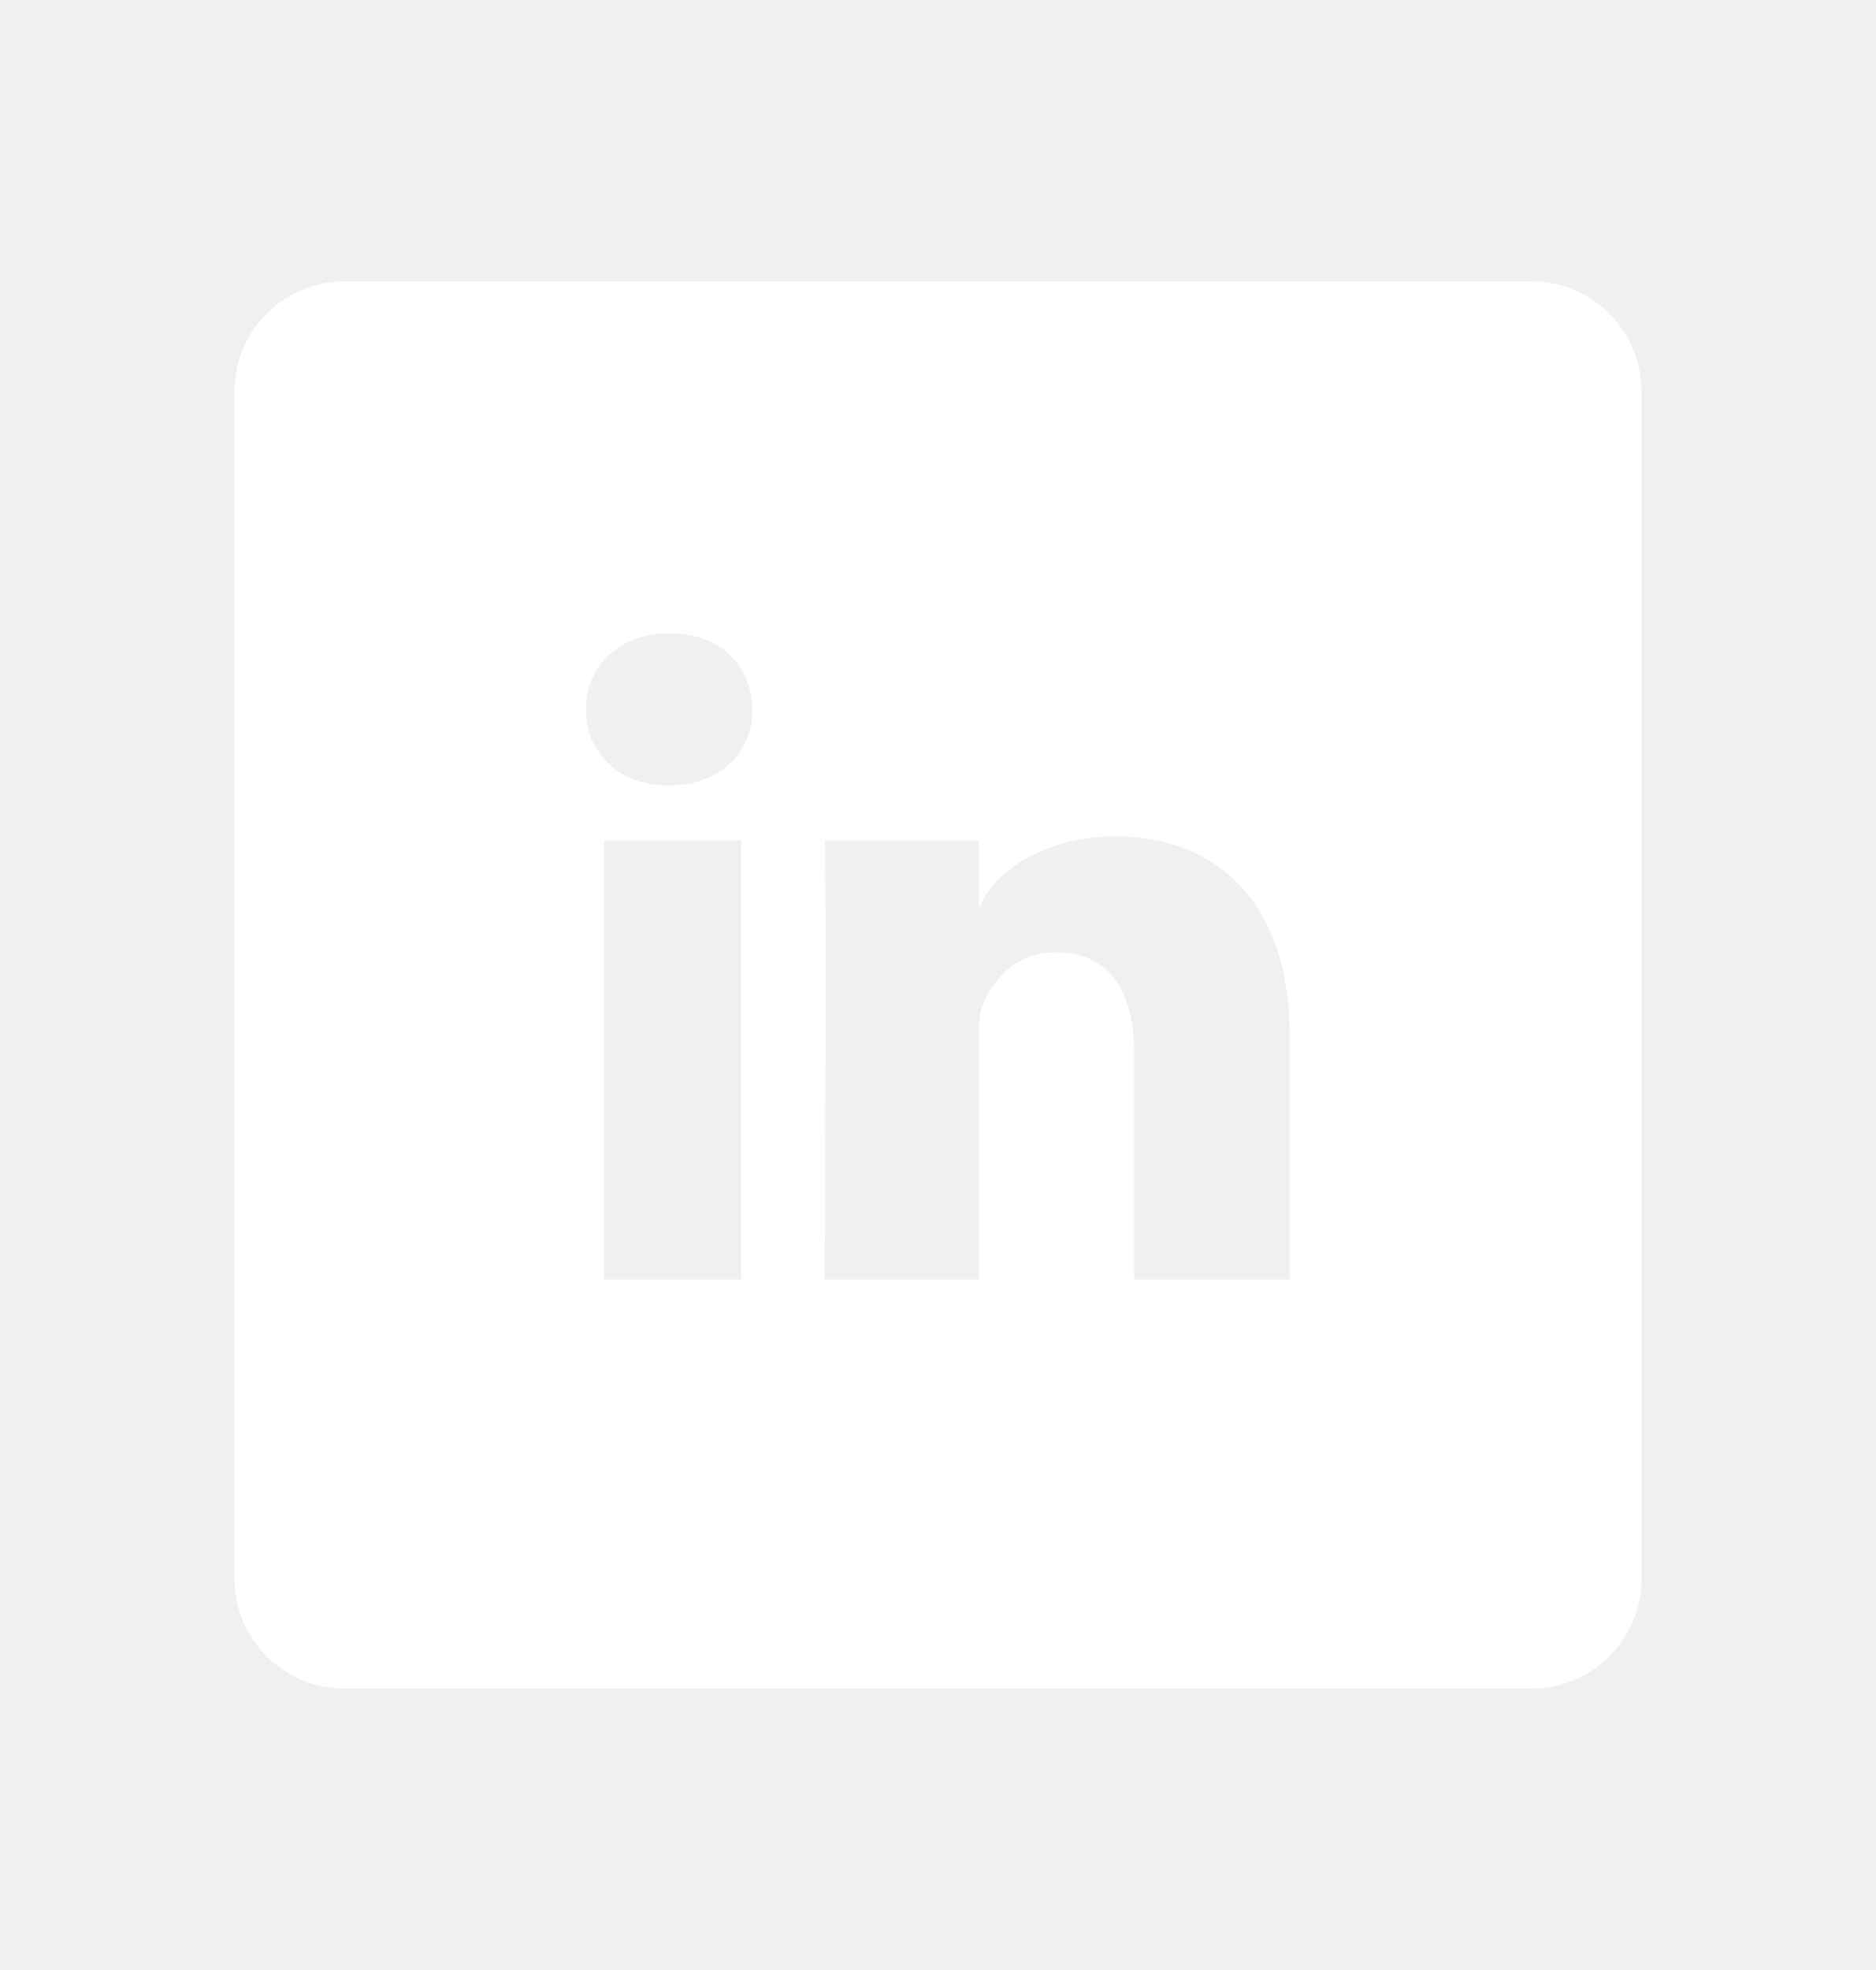
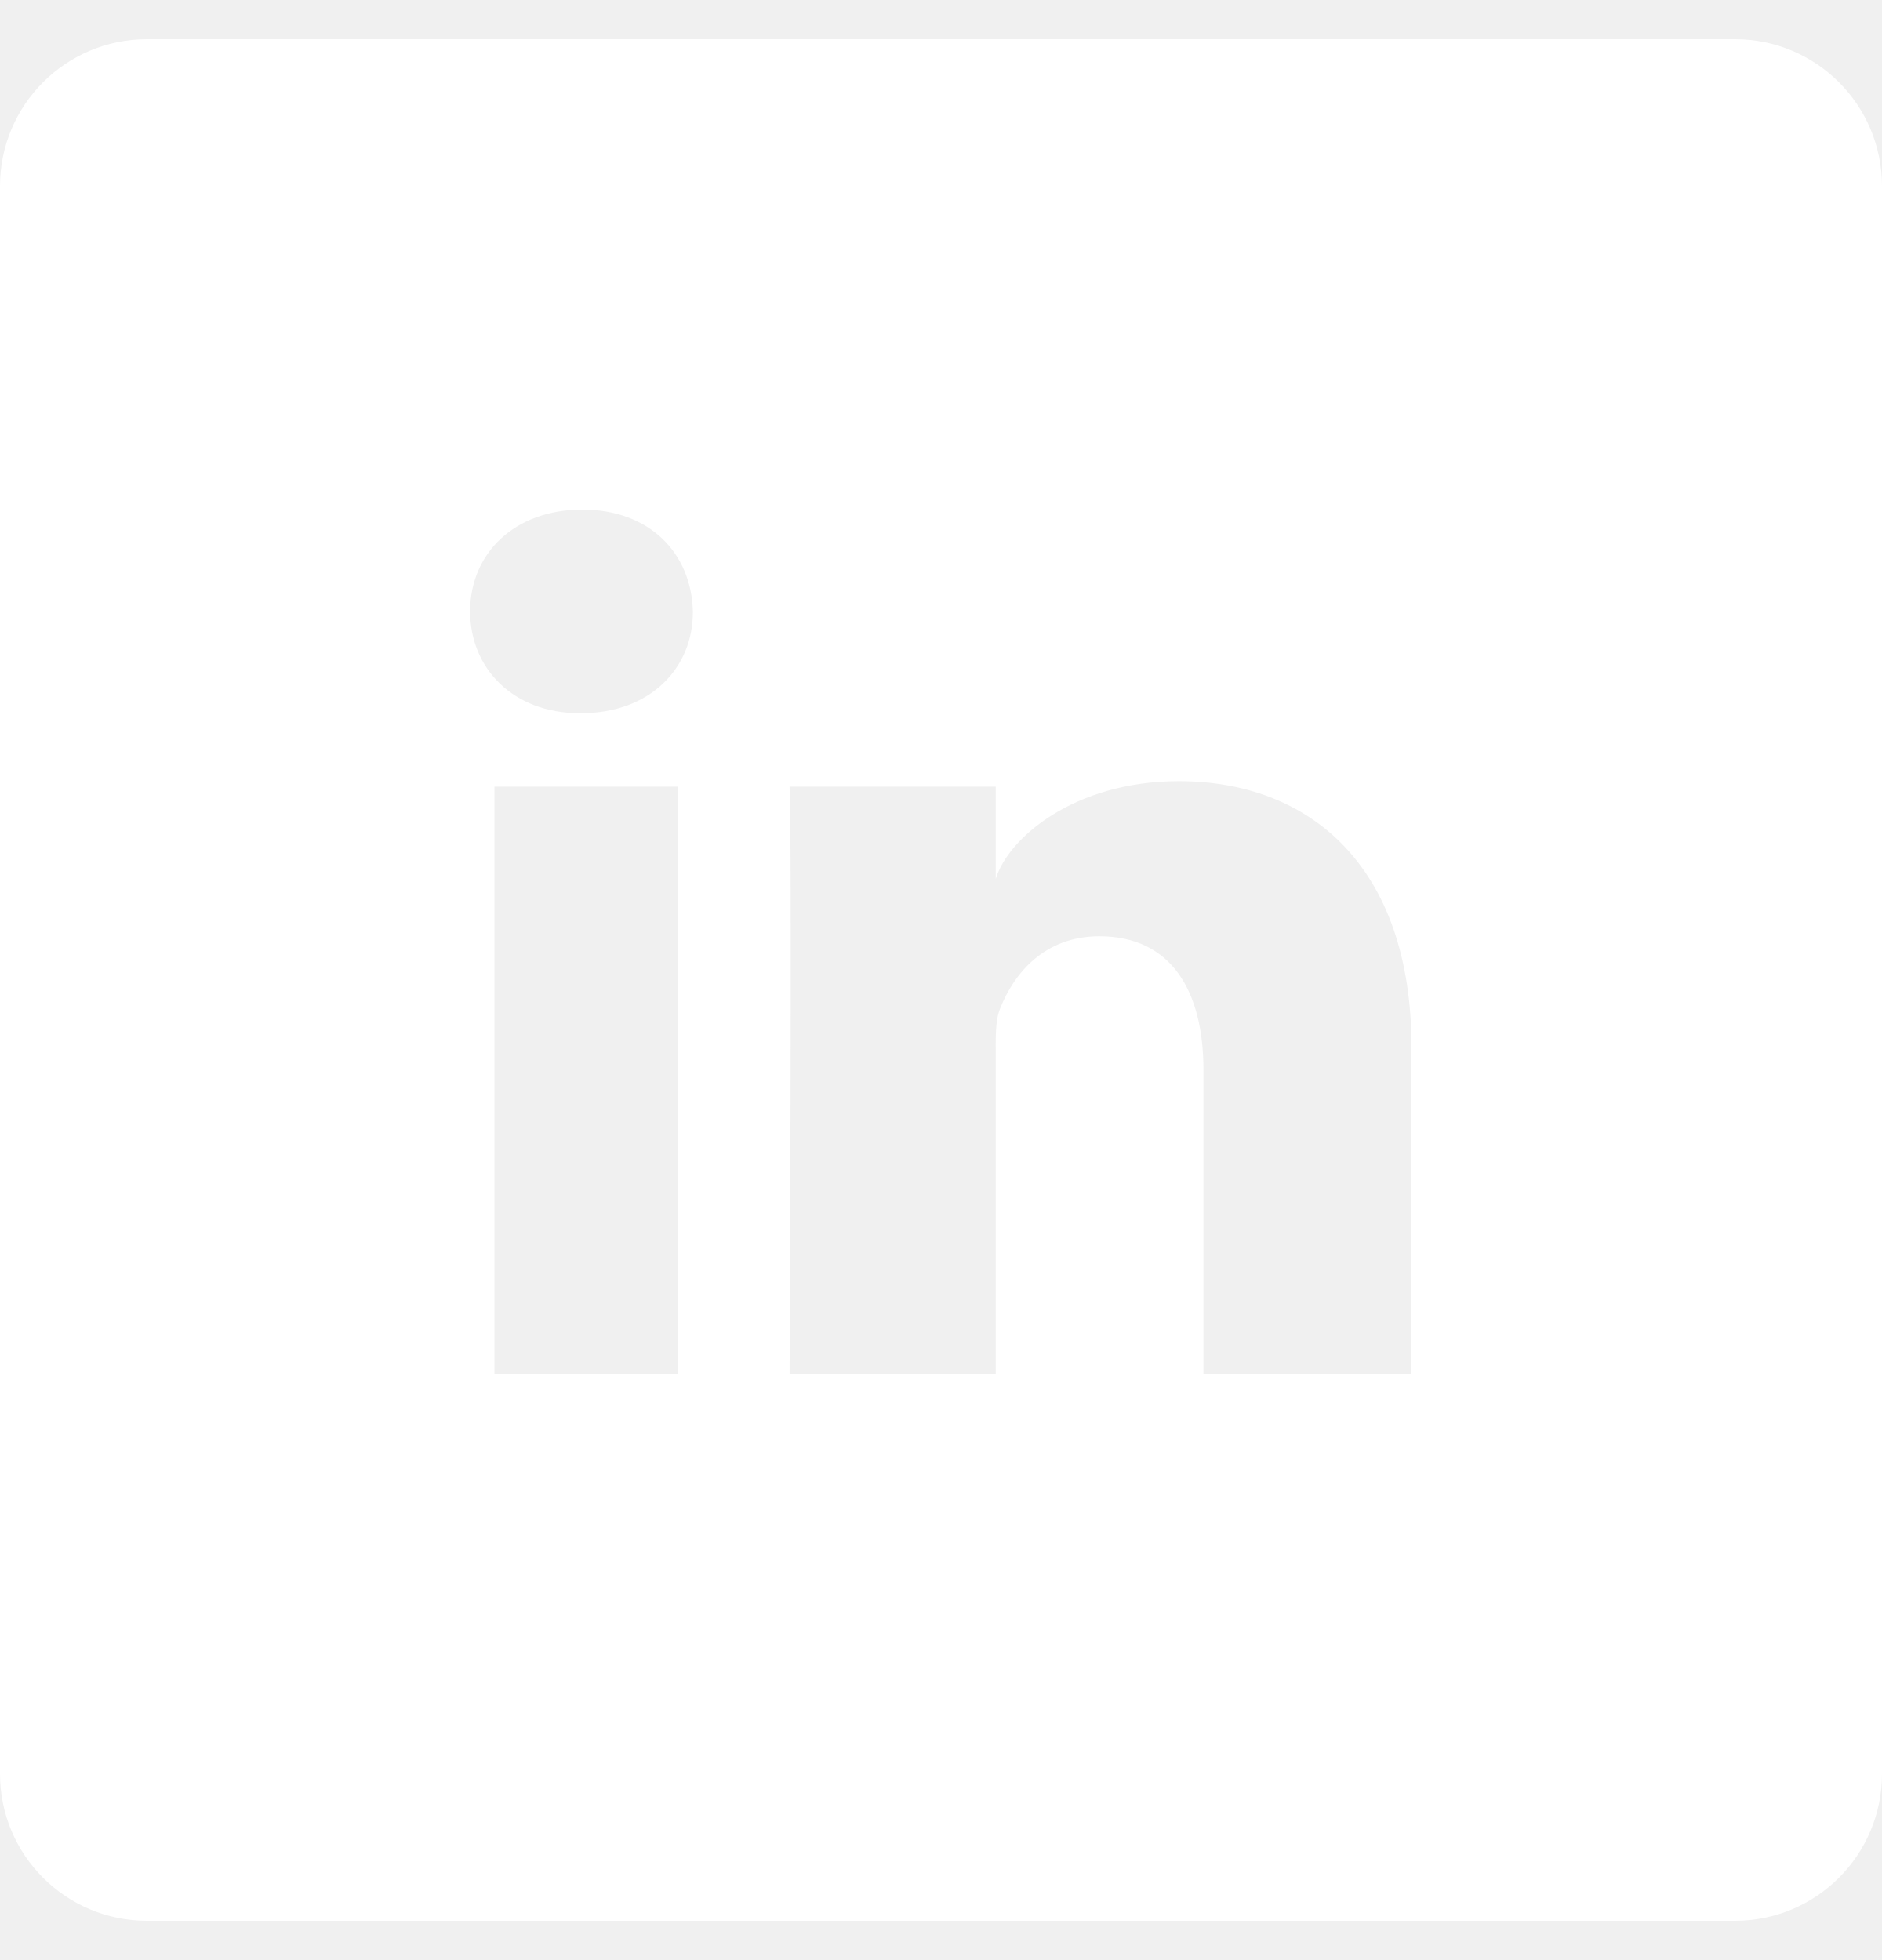
- <svg xmlns="http://www.w3.org/2000/svg" width="20" height="21" viewBox="0 0 20 21" fill="none">
-   <g clip-path="url(#clip0_507_11840)">
-     <path d="M16.328 3H3.672C3.024 3 2.5 3.524 2.5 4.172V16.828C2.5 17.476 3.024 18 3.672 18H16.328C16.976 18 17.5 17.476 17.5 16.828V4.172C17.5 3.524 16.976 3 16.328 3ZM7.902 13.638H6.44V8.959H7.902V13.638ZM7.132 8.373H7.12C6.59 8.373 6.247 8.016 6.247 7.562C6.247 7.099 6.602 6.75 7.141 6.75C7.68 6.75 8.011 7.099 8.022 7.562C8.025 8.013 7.683 8.373 7.132 8.373ZM13.75 13.638H12.092V11.218C12.092 10.585 11.834 10.151 11.263 10.151C10.826 10.151 10.583 10.444 10.472 10.726C10.431 10.825 10.437 10.966 10.437 11.109V13.638H8.793C8.793 13.638 8.813 9.349 8.793 8.959H10.437V9.694C10.533 9.372 11.058 8.915 11.896 8.915C12.935 8.915 13.75 9.589 13.75 11.036V13.638Z" fill="white" />
+ <svg xmlns="http://www.w3.org/2000/svg" width="24" height="25" viewBox="0 0 24 25" fill="none">
+   <g clip-path="url(#clip0_201_2656)">
+     <path d="M22.125 0.5H1.875C0.839 0.5 0 1.339 0 2.375V22.625C0 23.661 0.839 24.5 1.875 24.5H22.125C23.161 24.5 24 23.661 24 22.625V2.375C24 1.339 23.161 0.5 22.125 0.5ZM8.644 17.52H6.305V10.034H8.644V17.52ZM7.411 9.097H7.392C6.544 9.097 5.995 8.525 5.995 7.798C5.995 7.058 6.562 6.5 7.425 6.5C8.287 6.5 8.817 7.058 8.836 7.798C8.841 8.52 8.292 9.097 7.411 9.097ZM18 17.52H15.347V13.648C15.347 12.636 14.934 11.942 14.02 11.942C13.322 11.942 12.933 12.411 12.755 12.861C12.689 13.02 12.698 13.245 12.698 13.475V17.52H10.069C10.069 17.52 10.102 10.658 10.069 10.034H12.698V11.211C12.853 10.695 13.692 9.964 15.033 9.964C16.697 9.964 18 11.042 18 13.358V17.52Z" fill="white" />
  </g>
  <defs>
-     <clipPath id="clip0_507_11840">
-       <rect width="15" height="15" fill="white" transform="translate(2.5 3)" />
+     <clipPath id="clip0_201_2656">
+       <rect width="24" height="24" fill="white" transform="translate(0 0.5)" />
    </clipPath>
  </defs>
</svg>
